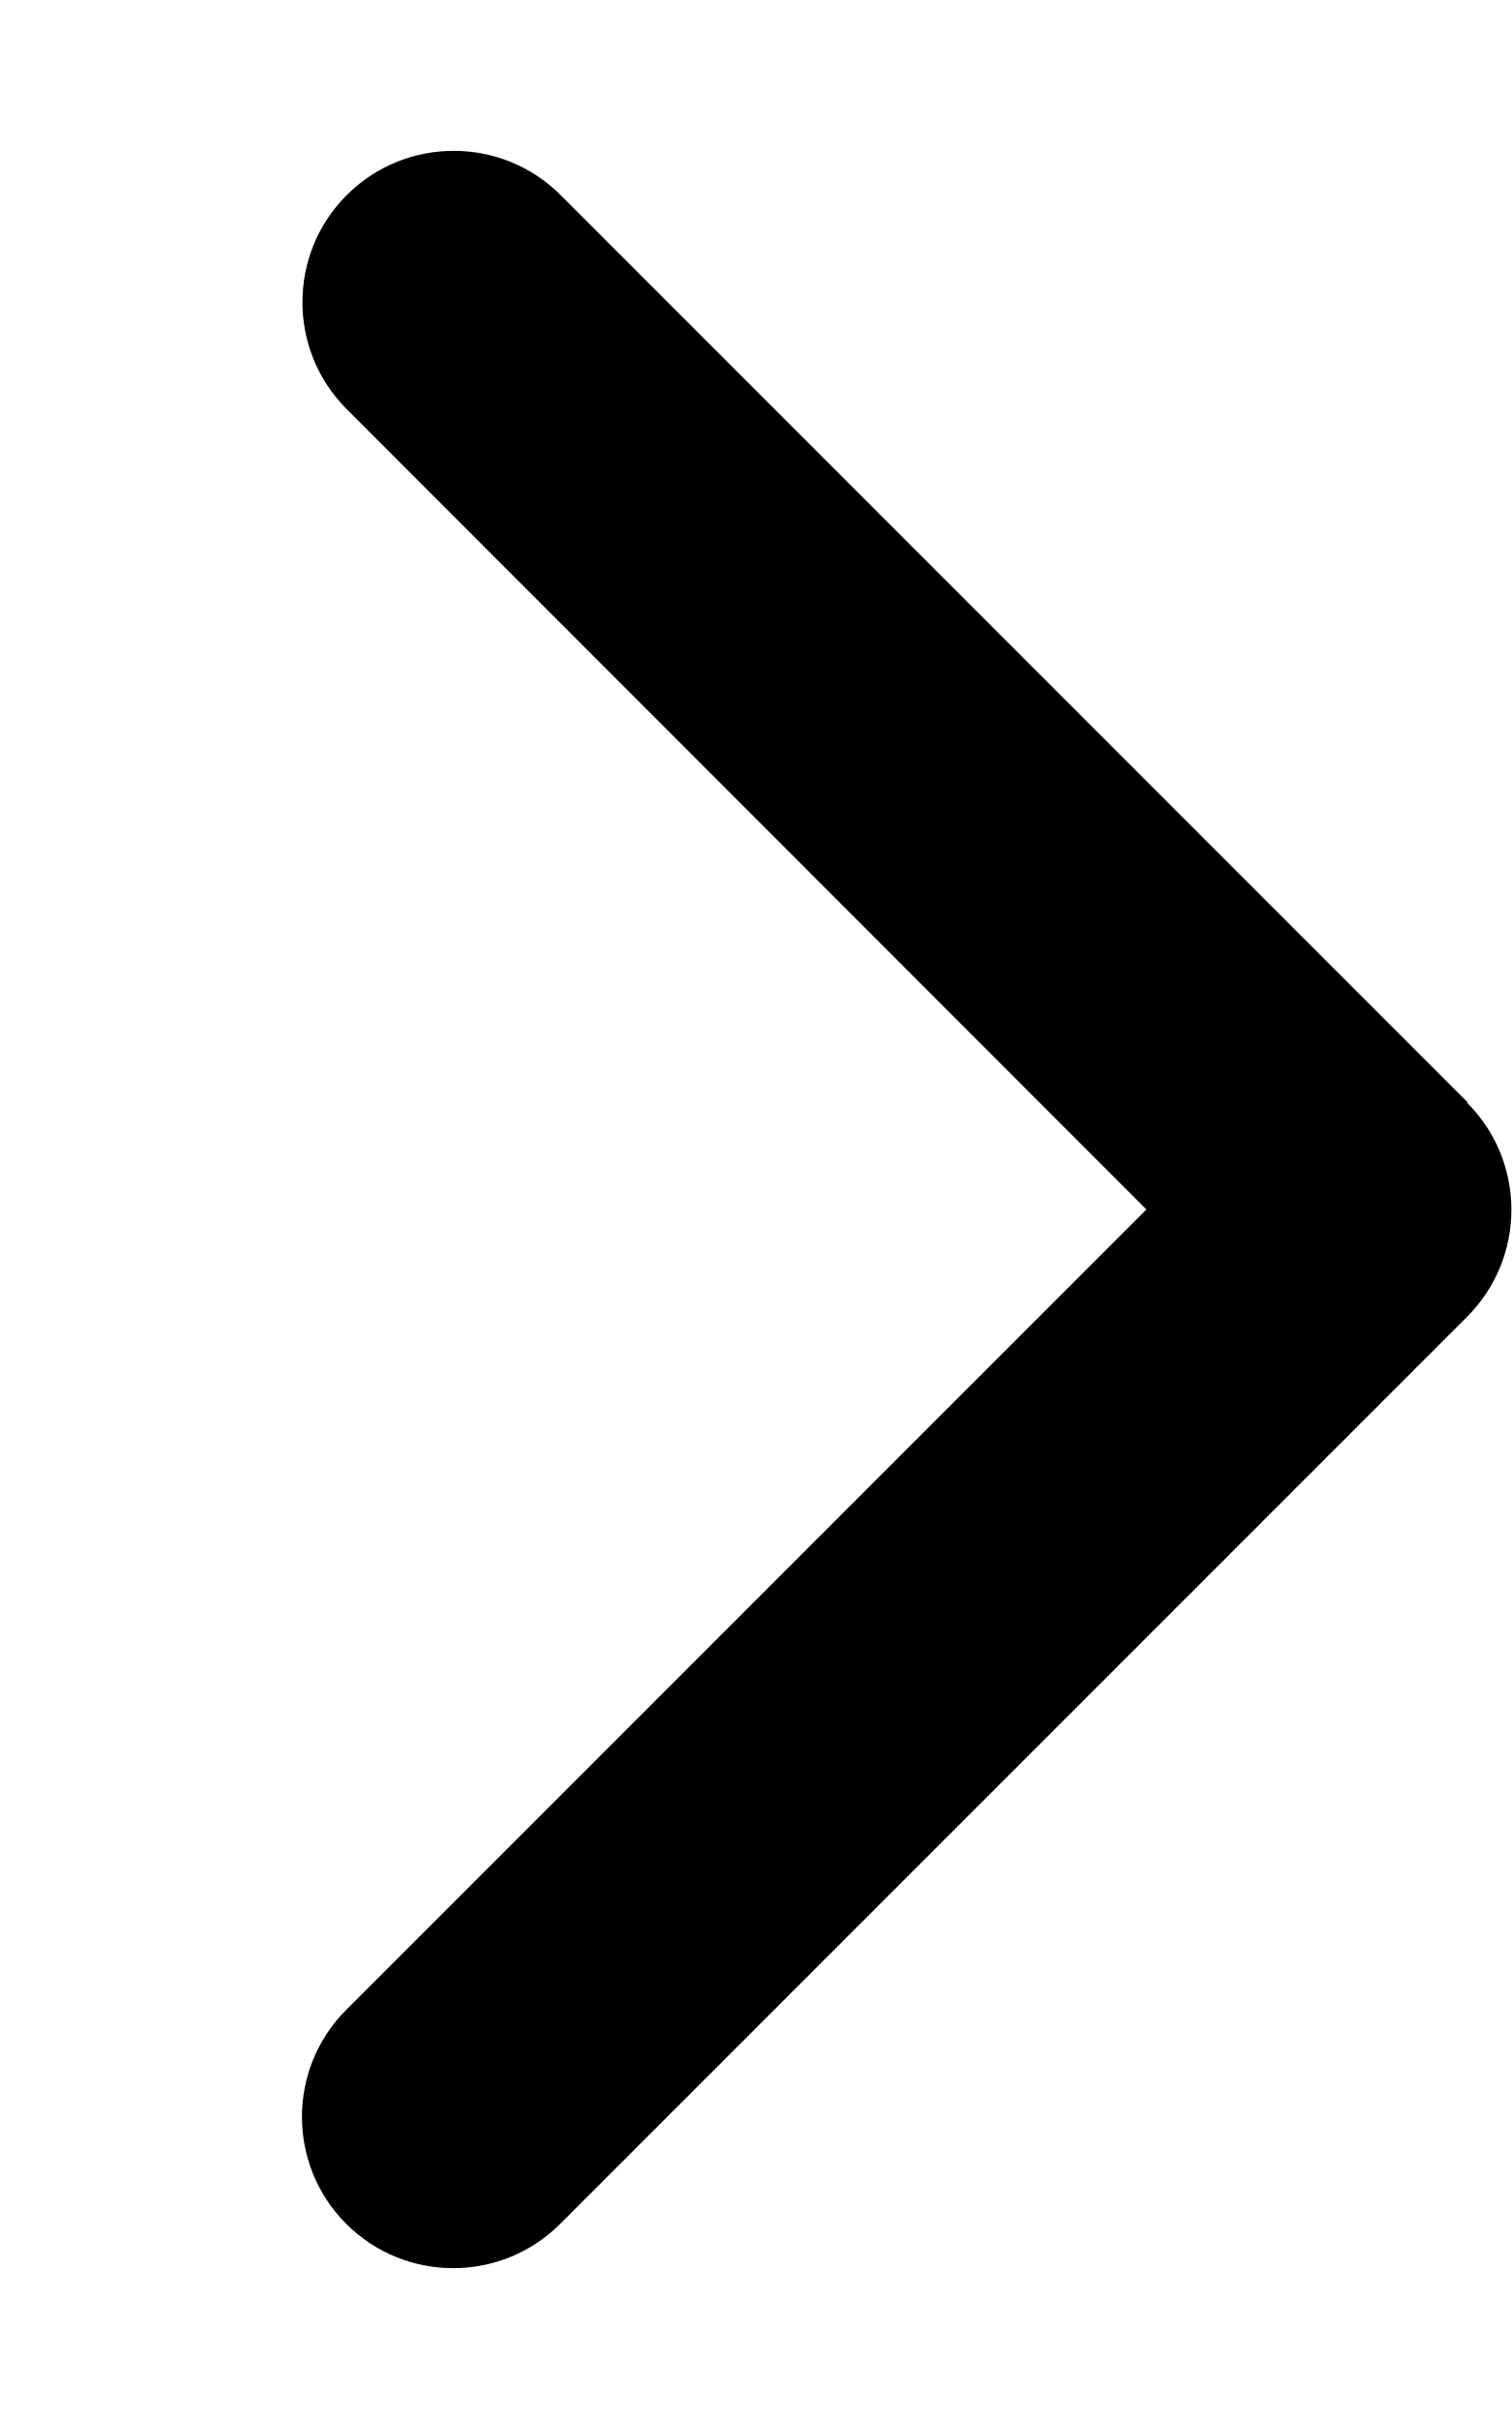
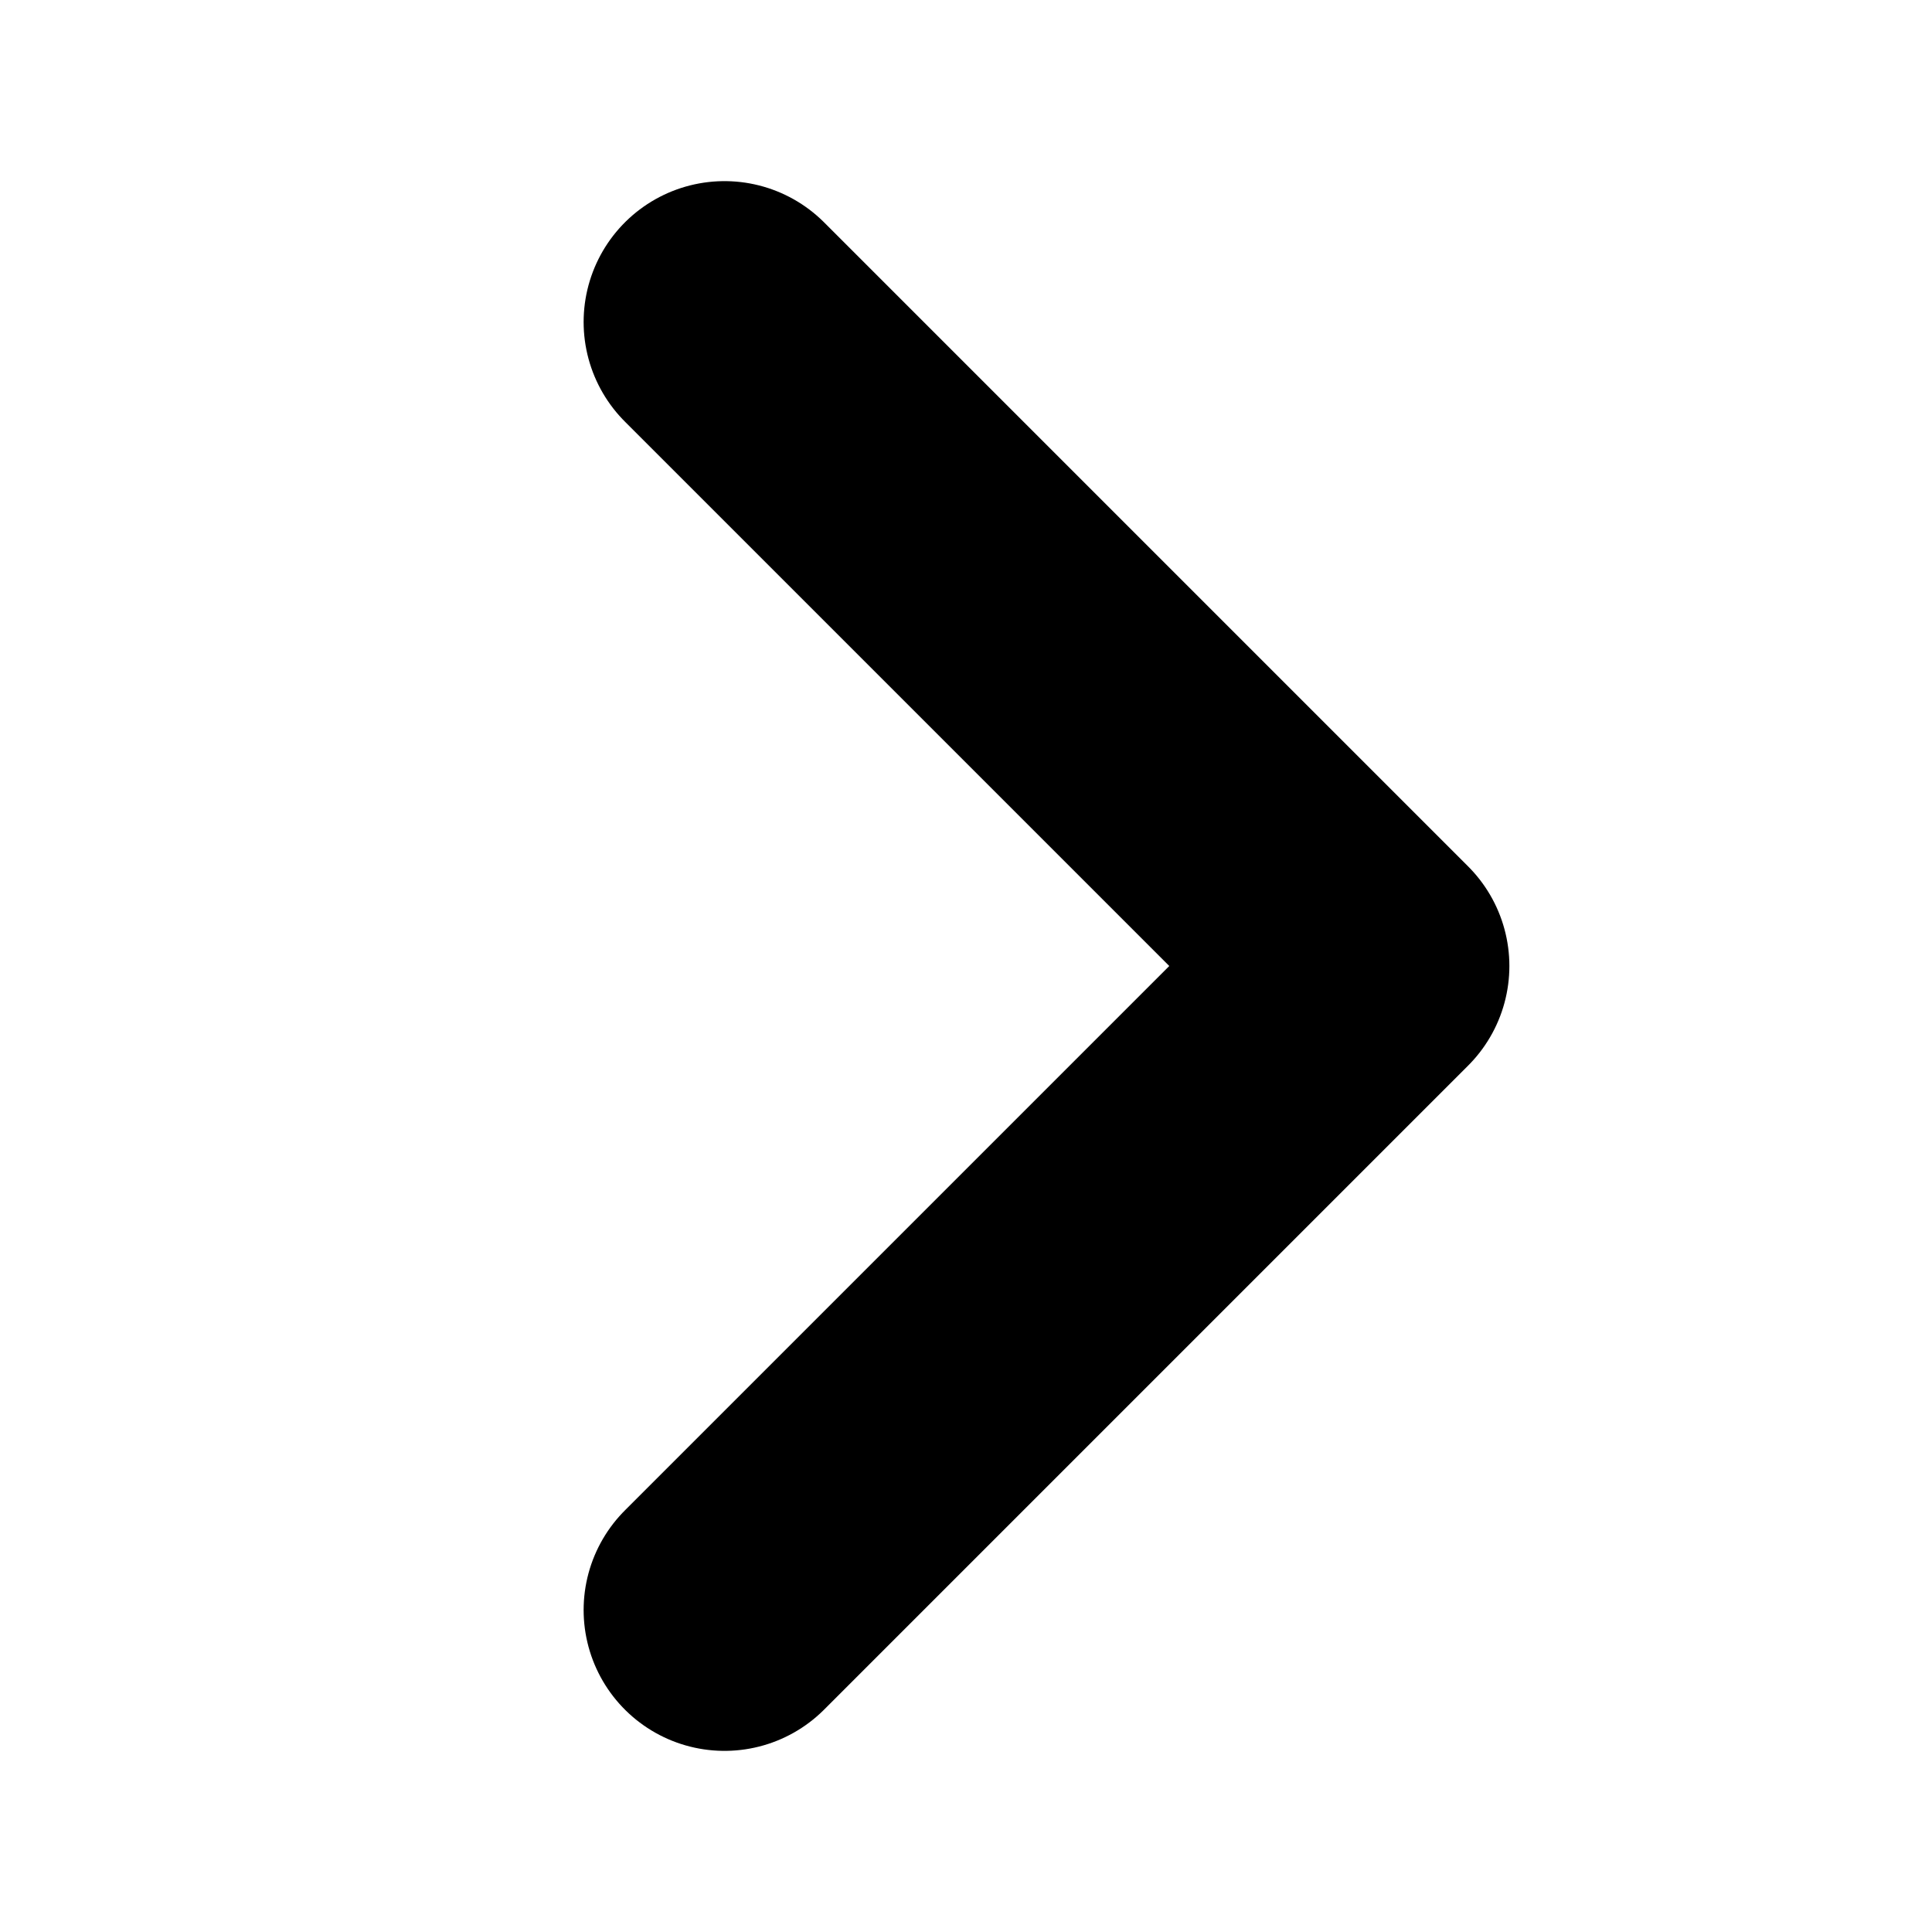
- <svg xmlns="http://www.w3.org/2000/svg" viewBox="0 0 320 512">
-   <path d="M310.6 233.4c12.5 12.5 12.5 32.8 0 45.3l-192 192c-12.5 12.5-32.8 12.5-45.3 0s-12.5-32.8 0-45.3L242.7 256 73.4 86.6c-12.5-12.5-12.5-32.8 0-45.3s32.8-12.5 45.3 0l192 192z" />
+ <svg xmlns="http://www.w3.org/2000/svg" viewBox="0 0 24 24" width="100" height="100" fill="none">
+   <path d="M9 4L17 12L9 20" stroke="black" stroke-width="3.5" stroke-linecap="round" stroke-linejoin="round" />
</svg>
